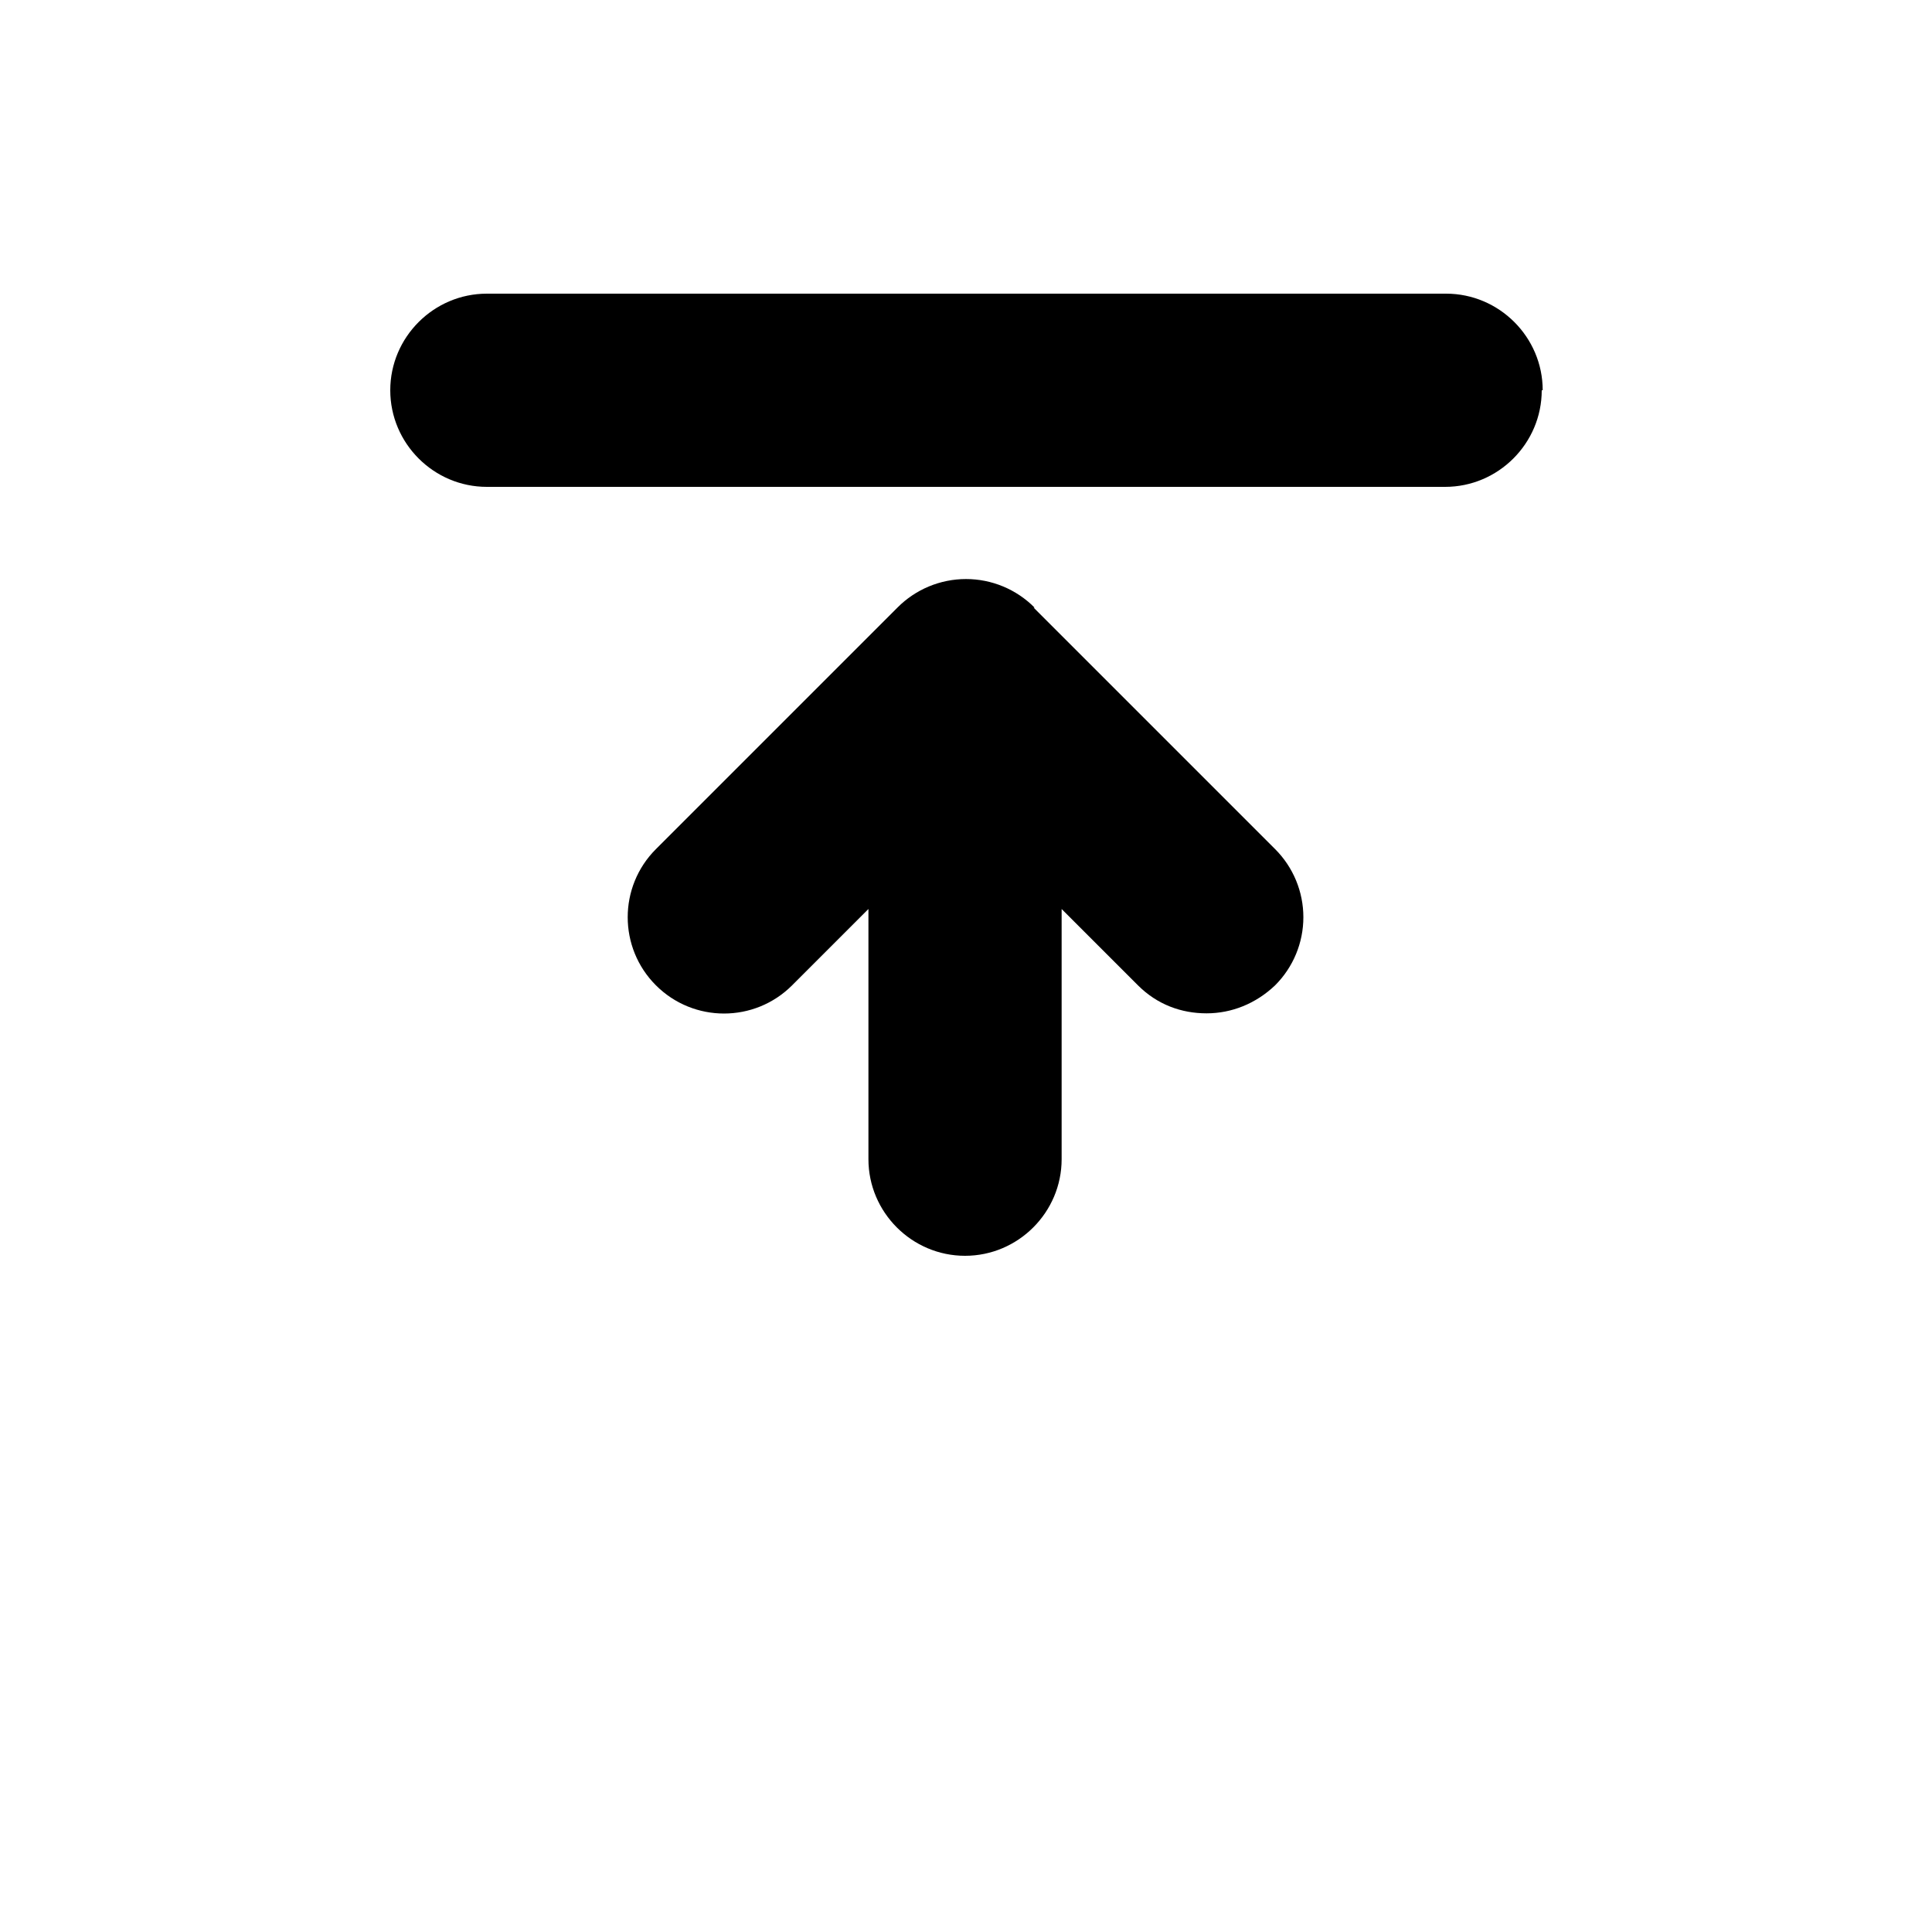
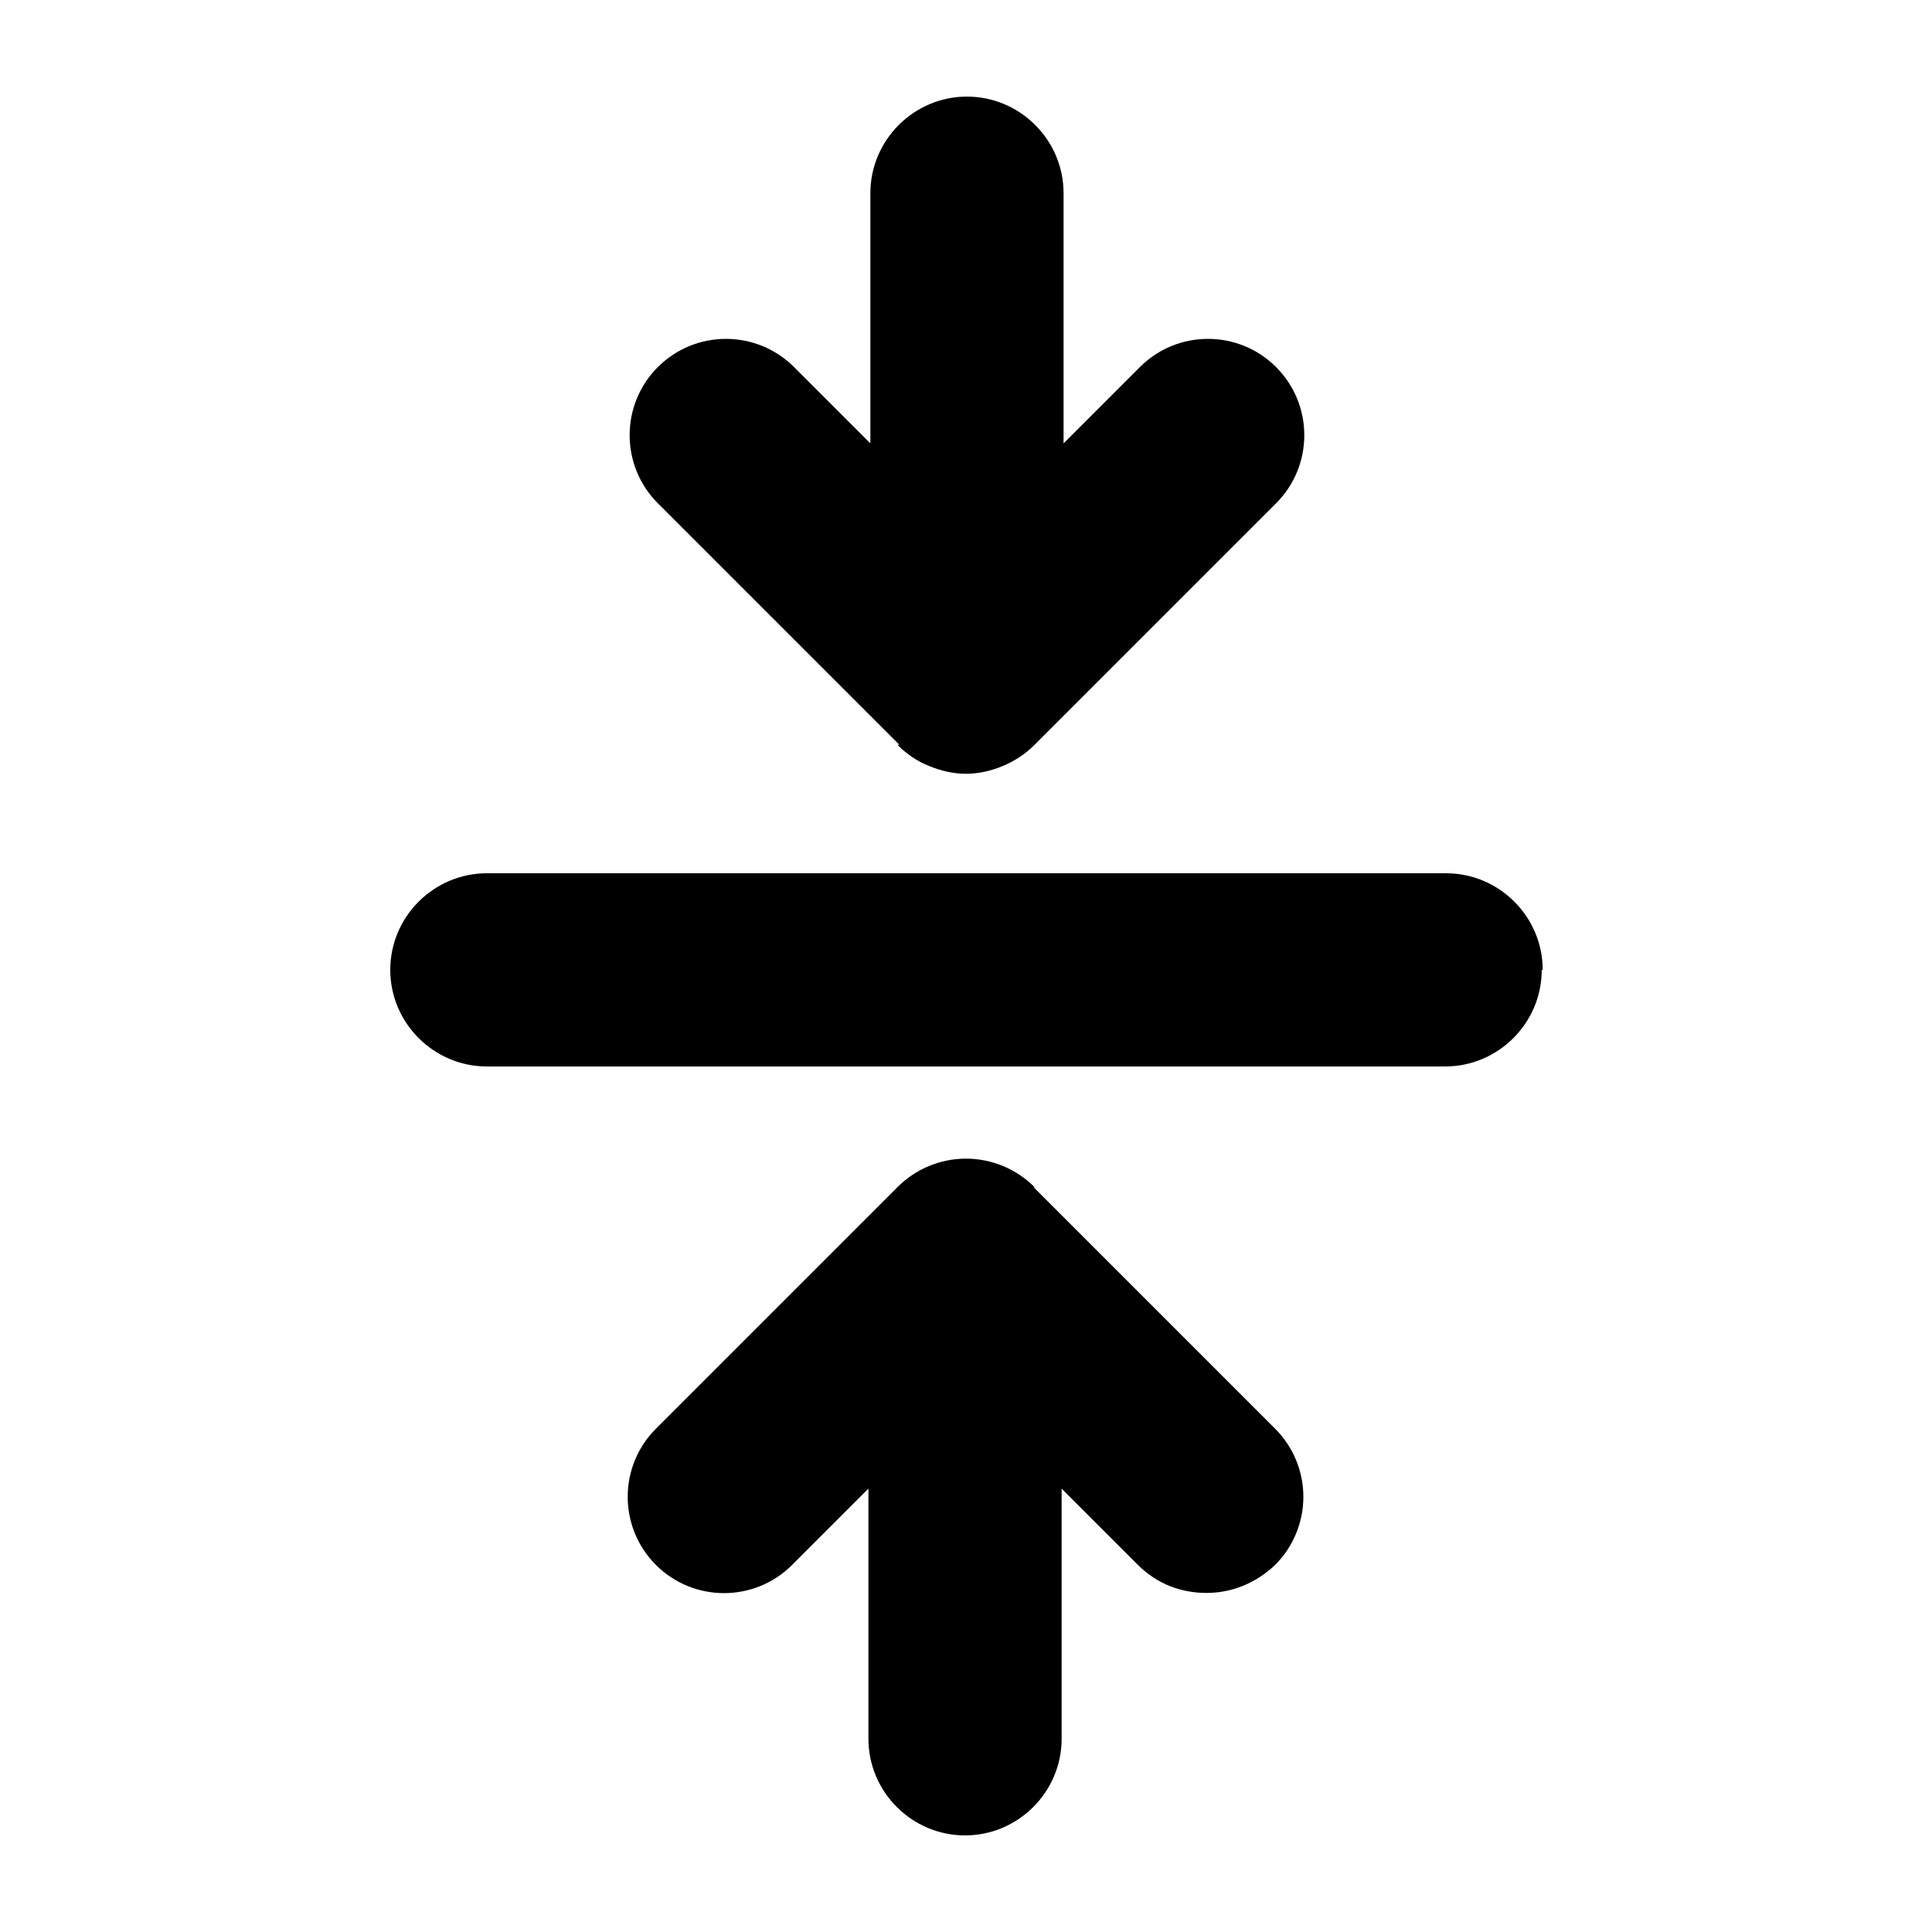
<svg xmlns="http://www.w3.org/2000/svg" width="20" height="20" fill="currentColor" viewBox="0 0 20 20">
-   <path d="M15.96 4.04c0 .55-.45 1-1 1H5.04c-.55 0-1-.45-1-1s.45-1 1-1h9.93c.55 0 1 .45 1 1Zm-5.25 2.25a1 1 0 0 0-1.42 0l-2.5 2.5A.996.996 0 1 0 8.2 10.2l.79-.79V12c0 .55.45 1 1 1s1-.45 1-1V9.41l.79.79c.2.2.45.29.71.29s.51-.1.71-.29a.996.996 0 0 0 0-1.41l-2.5-2.5Z" />
+   <path d="M15.96 10.04c0 .55-.45 1-1 1H5.04c-.55 0-1-.45-1-1s.45-1 1-1h9.93c.55 0 1 .45 1 1Zm-5.25 2.25a1 1 0 0 0-1.42 0l-2.5 2.5A.996.996 0 1 0 8.2 16.2l.79-.79V18c0 .55.45 1 1 1s1-.45 1-1v-2.59l.79.79c.2.2.45.29.71.29s.51-.1.71-.29a.996.996 0 0 0 0-1.41l-2.5-2.5ZM9.29 7.71c.09.09.2.17.33.22.12.05.25.08.38.08s.26-.03.38-.08.23-.12.33-.22l2.5-2.5A.996.996 0 1 0 11.8 3.8l-.79.79V2c0-.55-.45-1-1-1s-1 .45-1 1v2.59l-.79-.79a.996.996 0 1 0-1.41 1.41l2.5 2.5Z" />
</svg>
